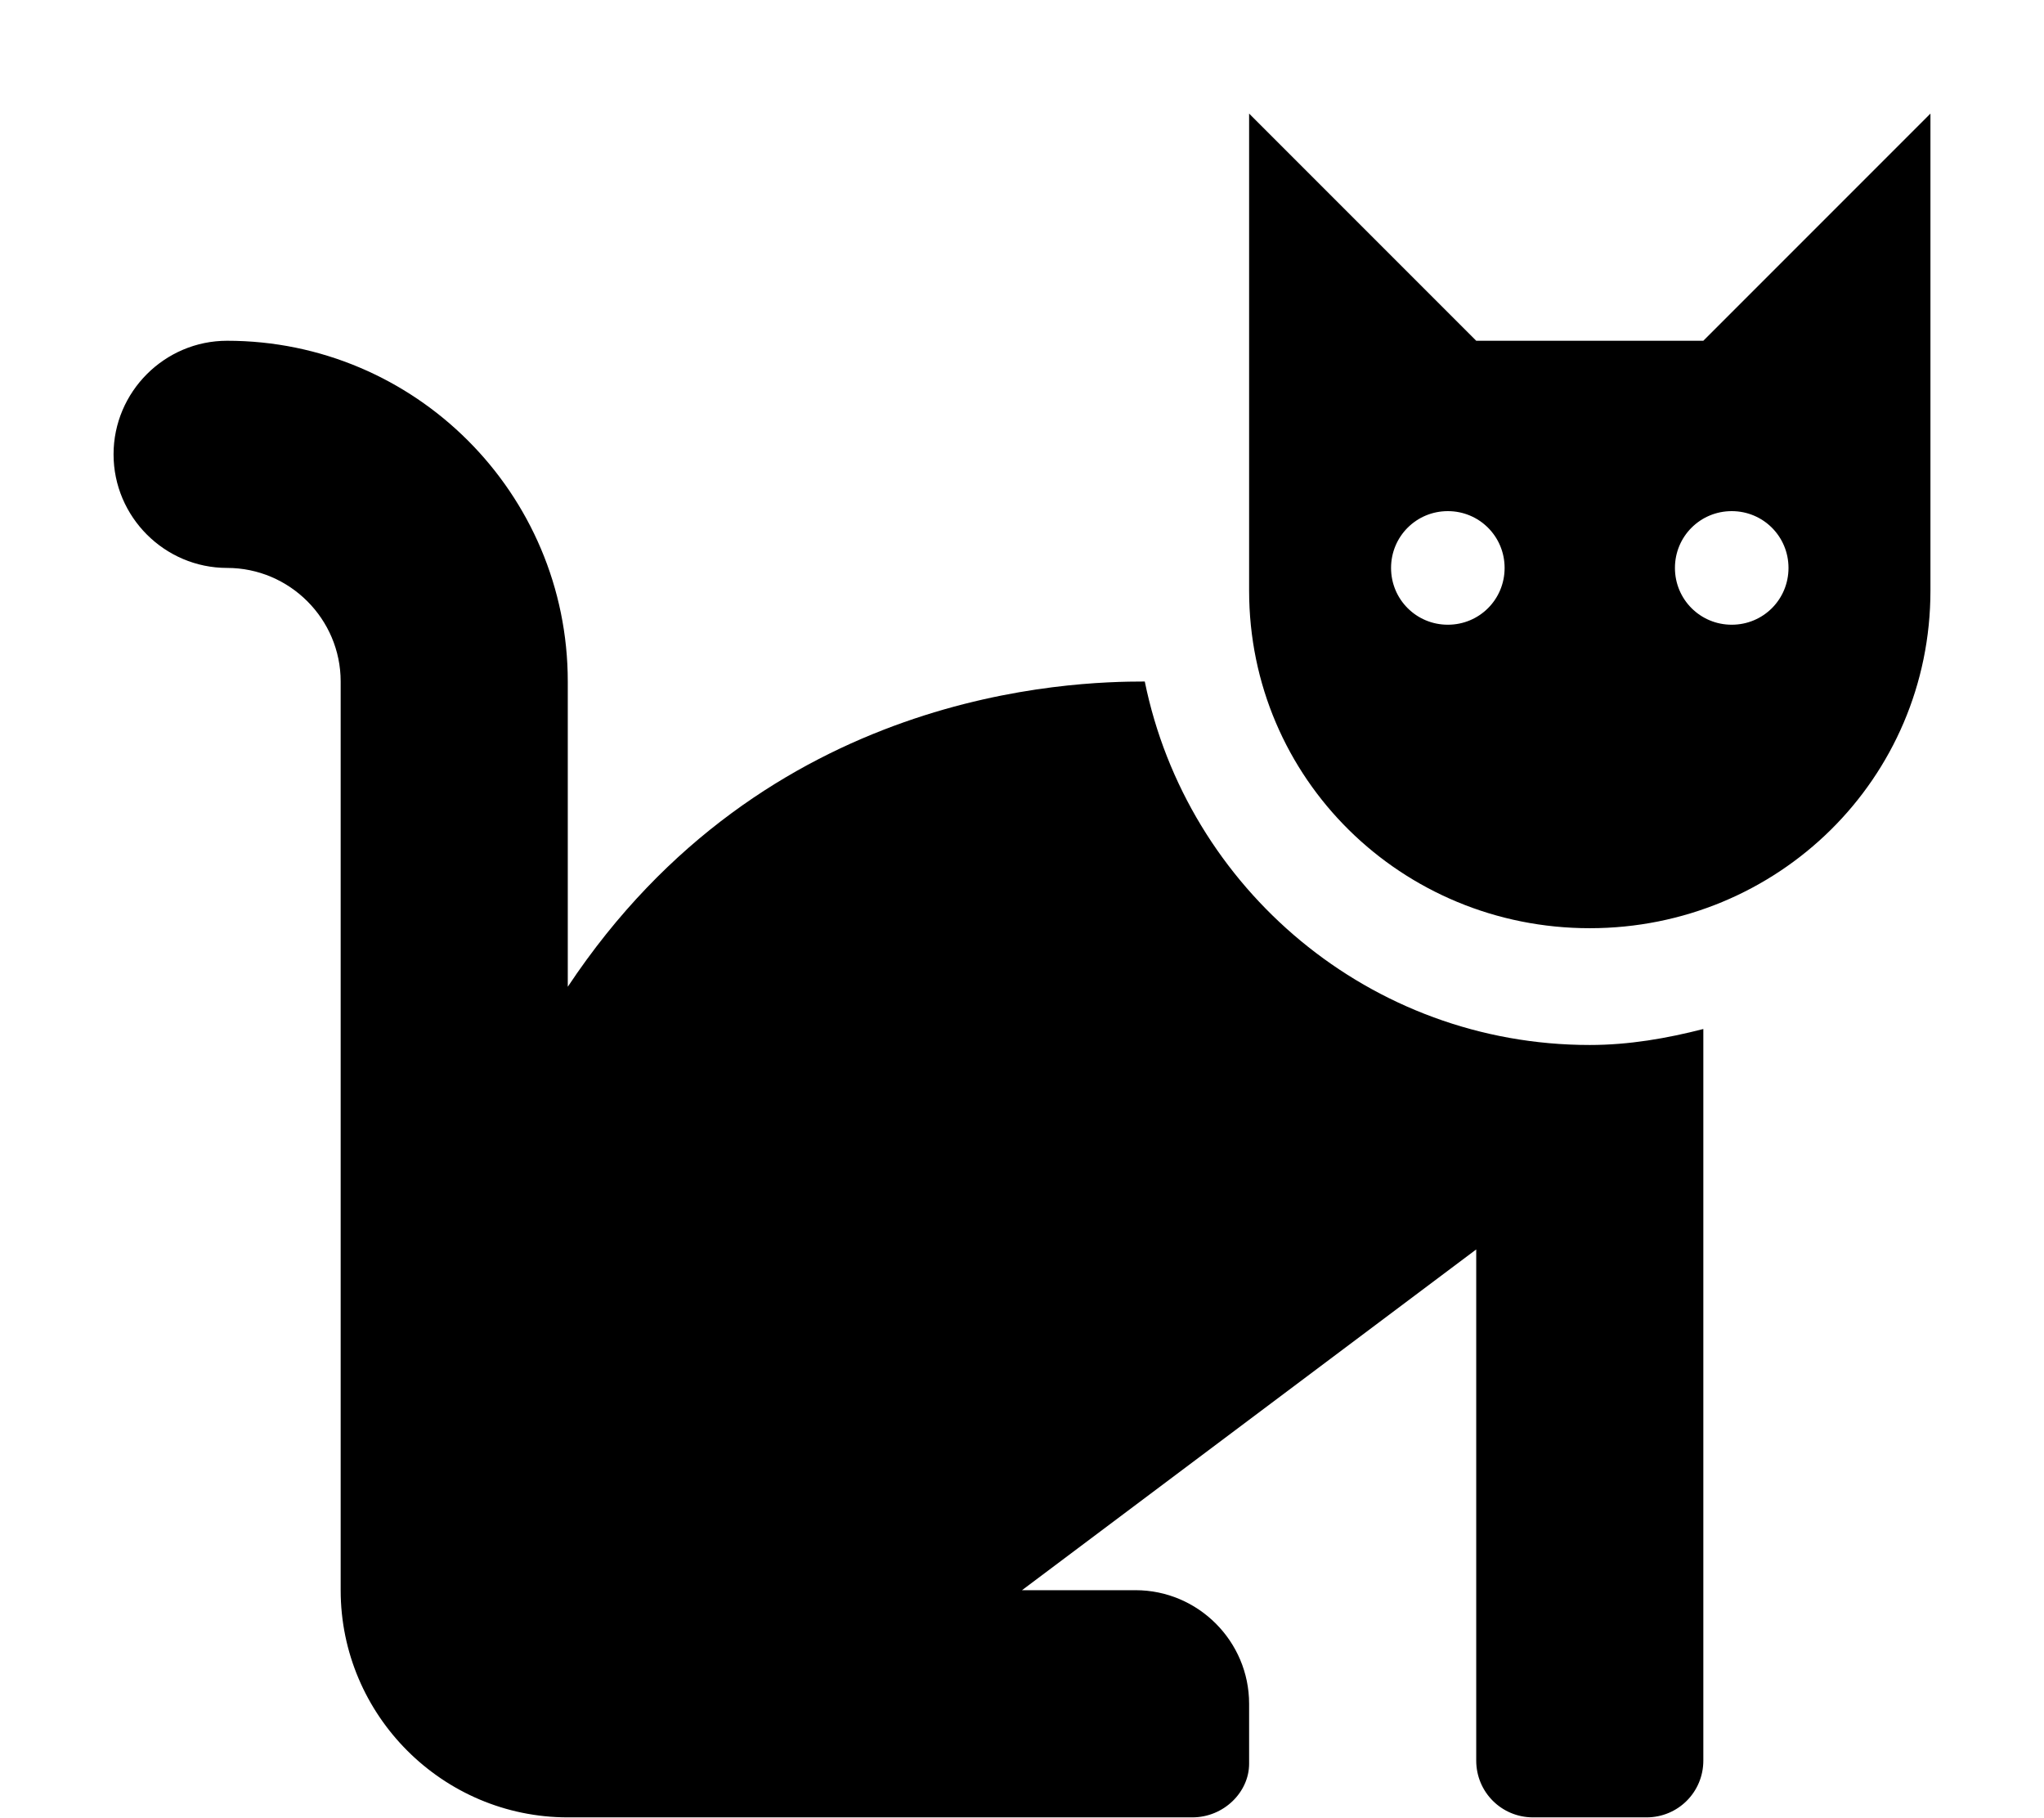
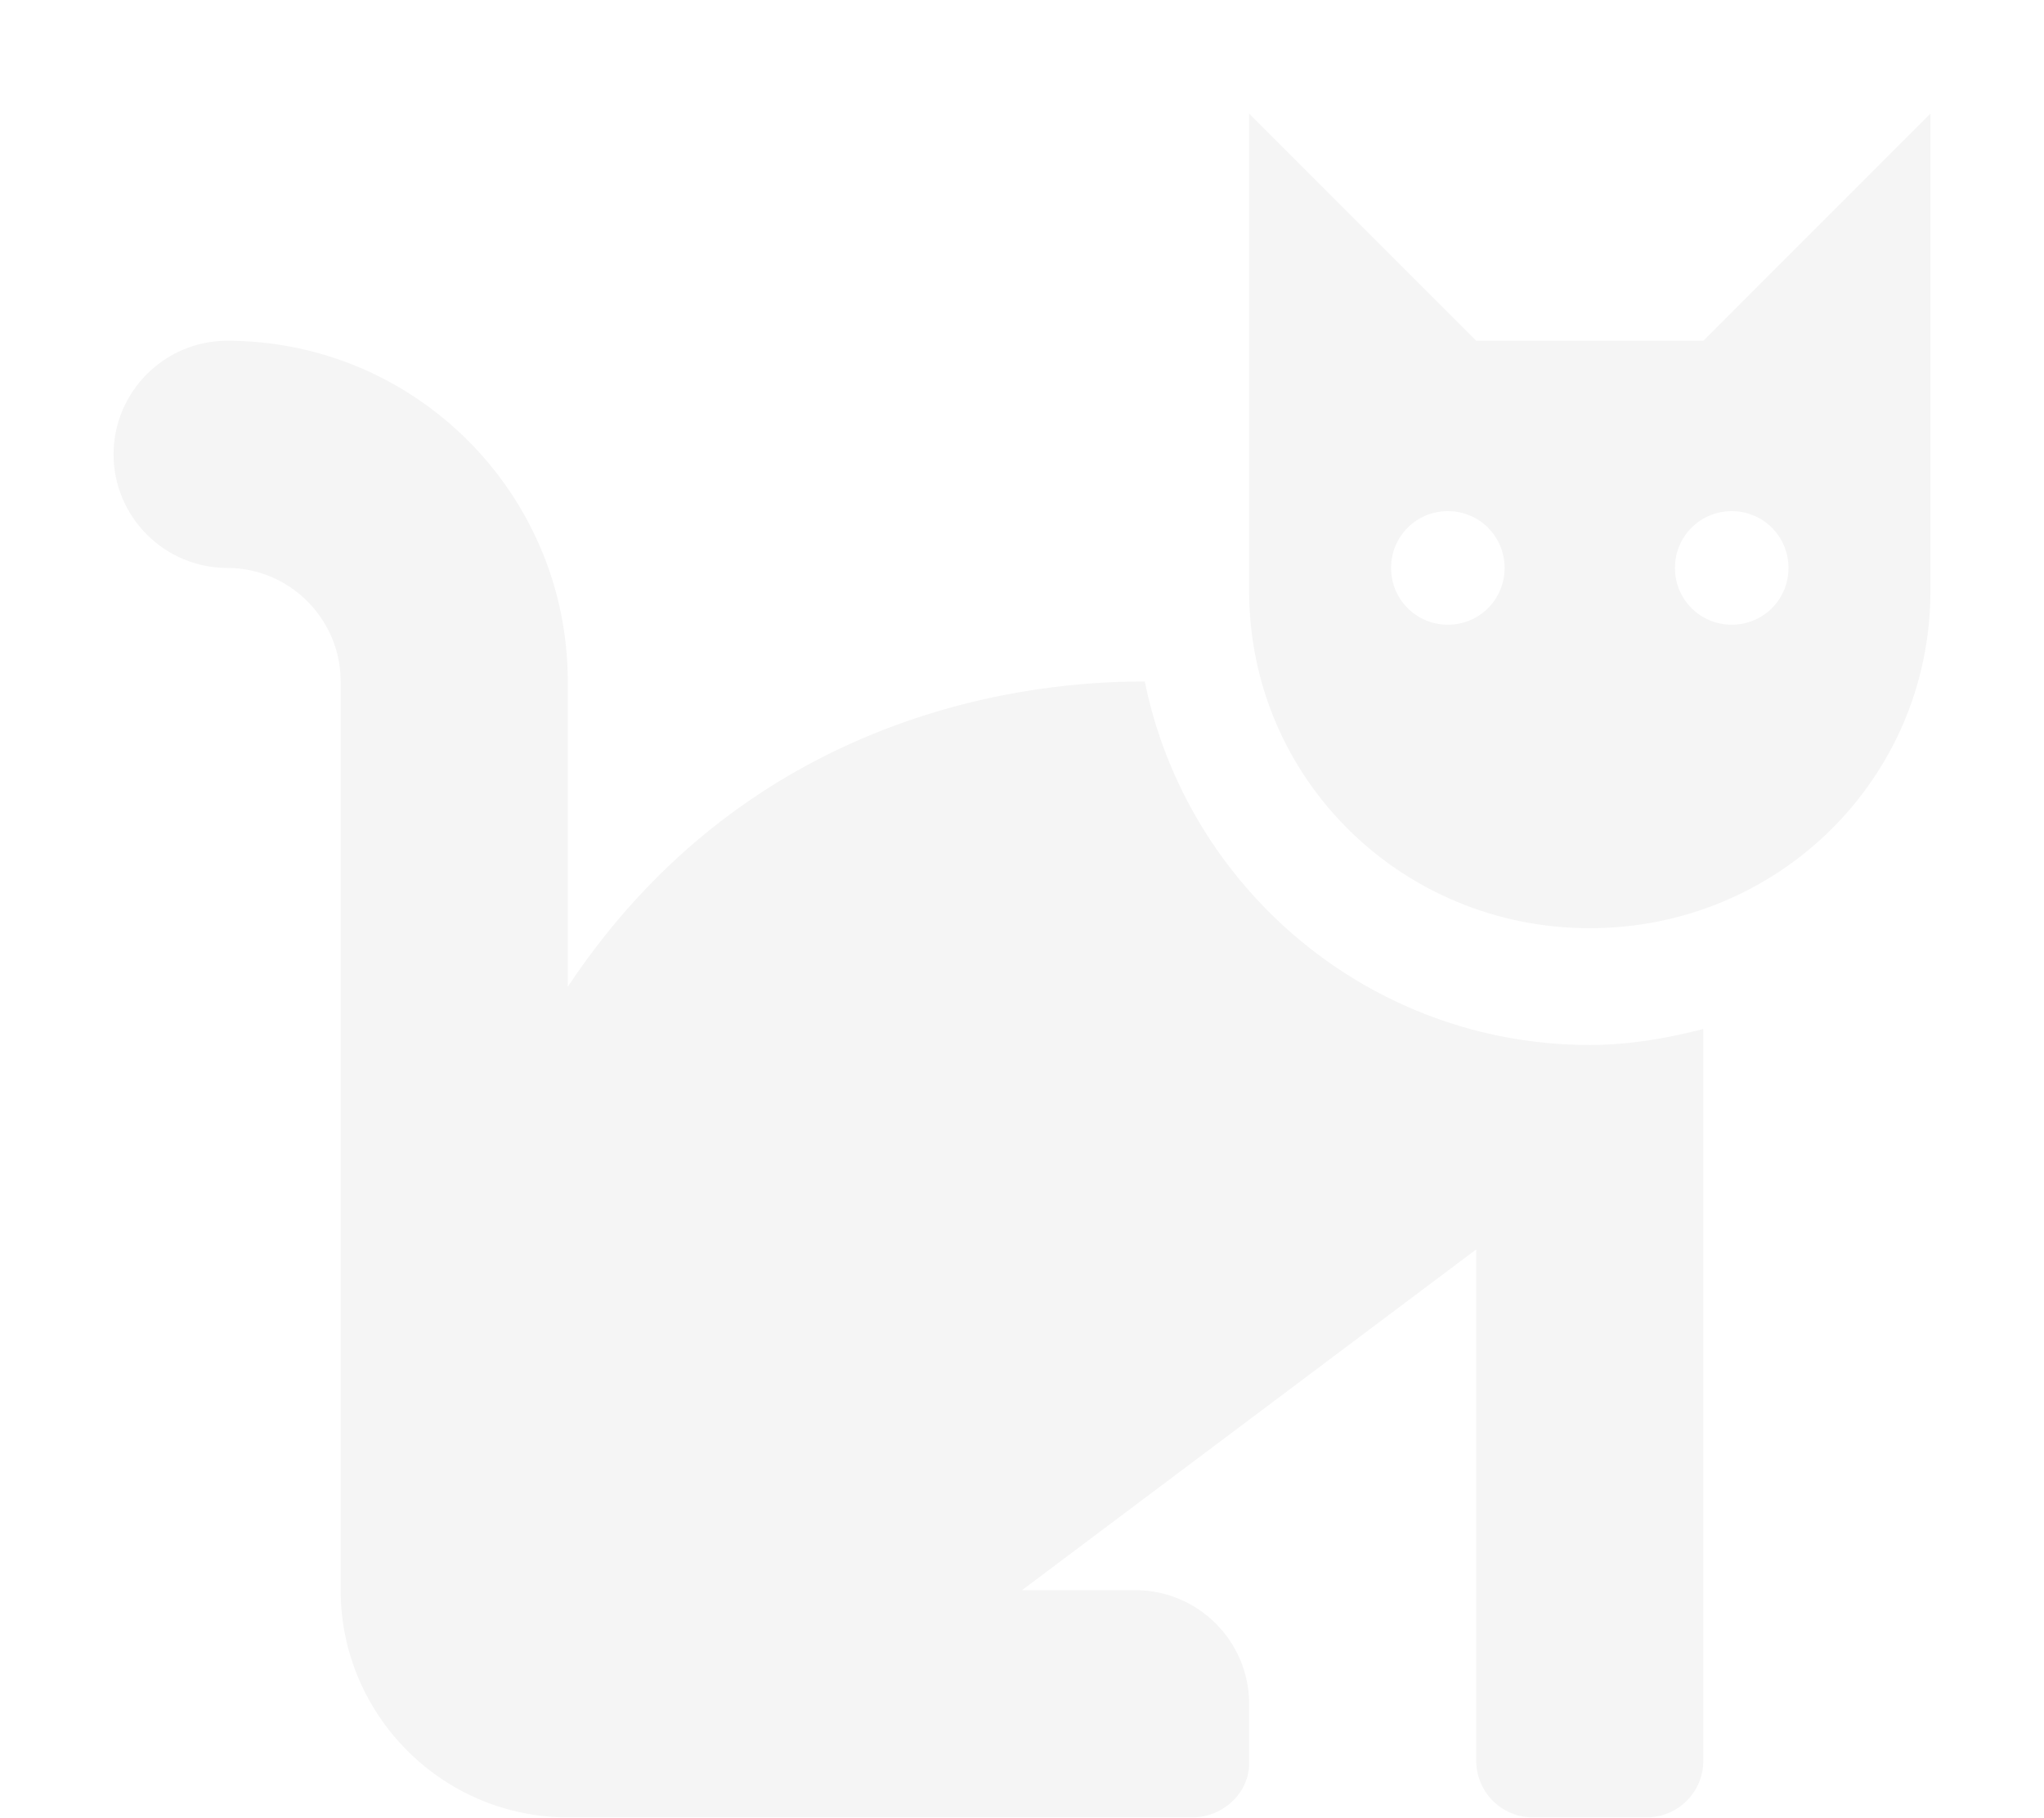
- <svg xmlns="http://www.w3.org/2000/svg" viewBox="0 0 576 512">
+ <svg xmlns="http://www.w3.org/2000/svg" fill="#F5F5F5" viewBox="0 0 576 512">
  <path d="M322.6 192C302.4 192 215.8 194 160 278V192c0-53-43-96-96-96C46.38 96 32 110.4 32 128s14.38 32 32 32s32 14.38 32 32v256c0 35.25 28.75 64 64 64h176c8.875 0 16-7.125 16-15.1V480c0-17.62-14.38-32-32-32h-32l128-96v144c0 8.875 7.125 16 16 16h32c8.875 0 16-7.125 16-16V289.9c-10.25 2.625-20.88 4.5-32 4.5C386.2 294.4 334.5 250.4 322.6 192zM480 96h-64l-64-64v134.4c0 53 43 95.1 96 95.1s96-42.1 96-95.1V32L480 96zM408 176c-8.875 0-16-7.125-16-16s7.125-16 16-16s16 7.125 16 16S416.9 176 408 176zM488 176c-8.875 0-16-7.125-16-16s7.125-16 16-16s16 7.125 16 16S496.9 176 488 176z" />
</svg>
